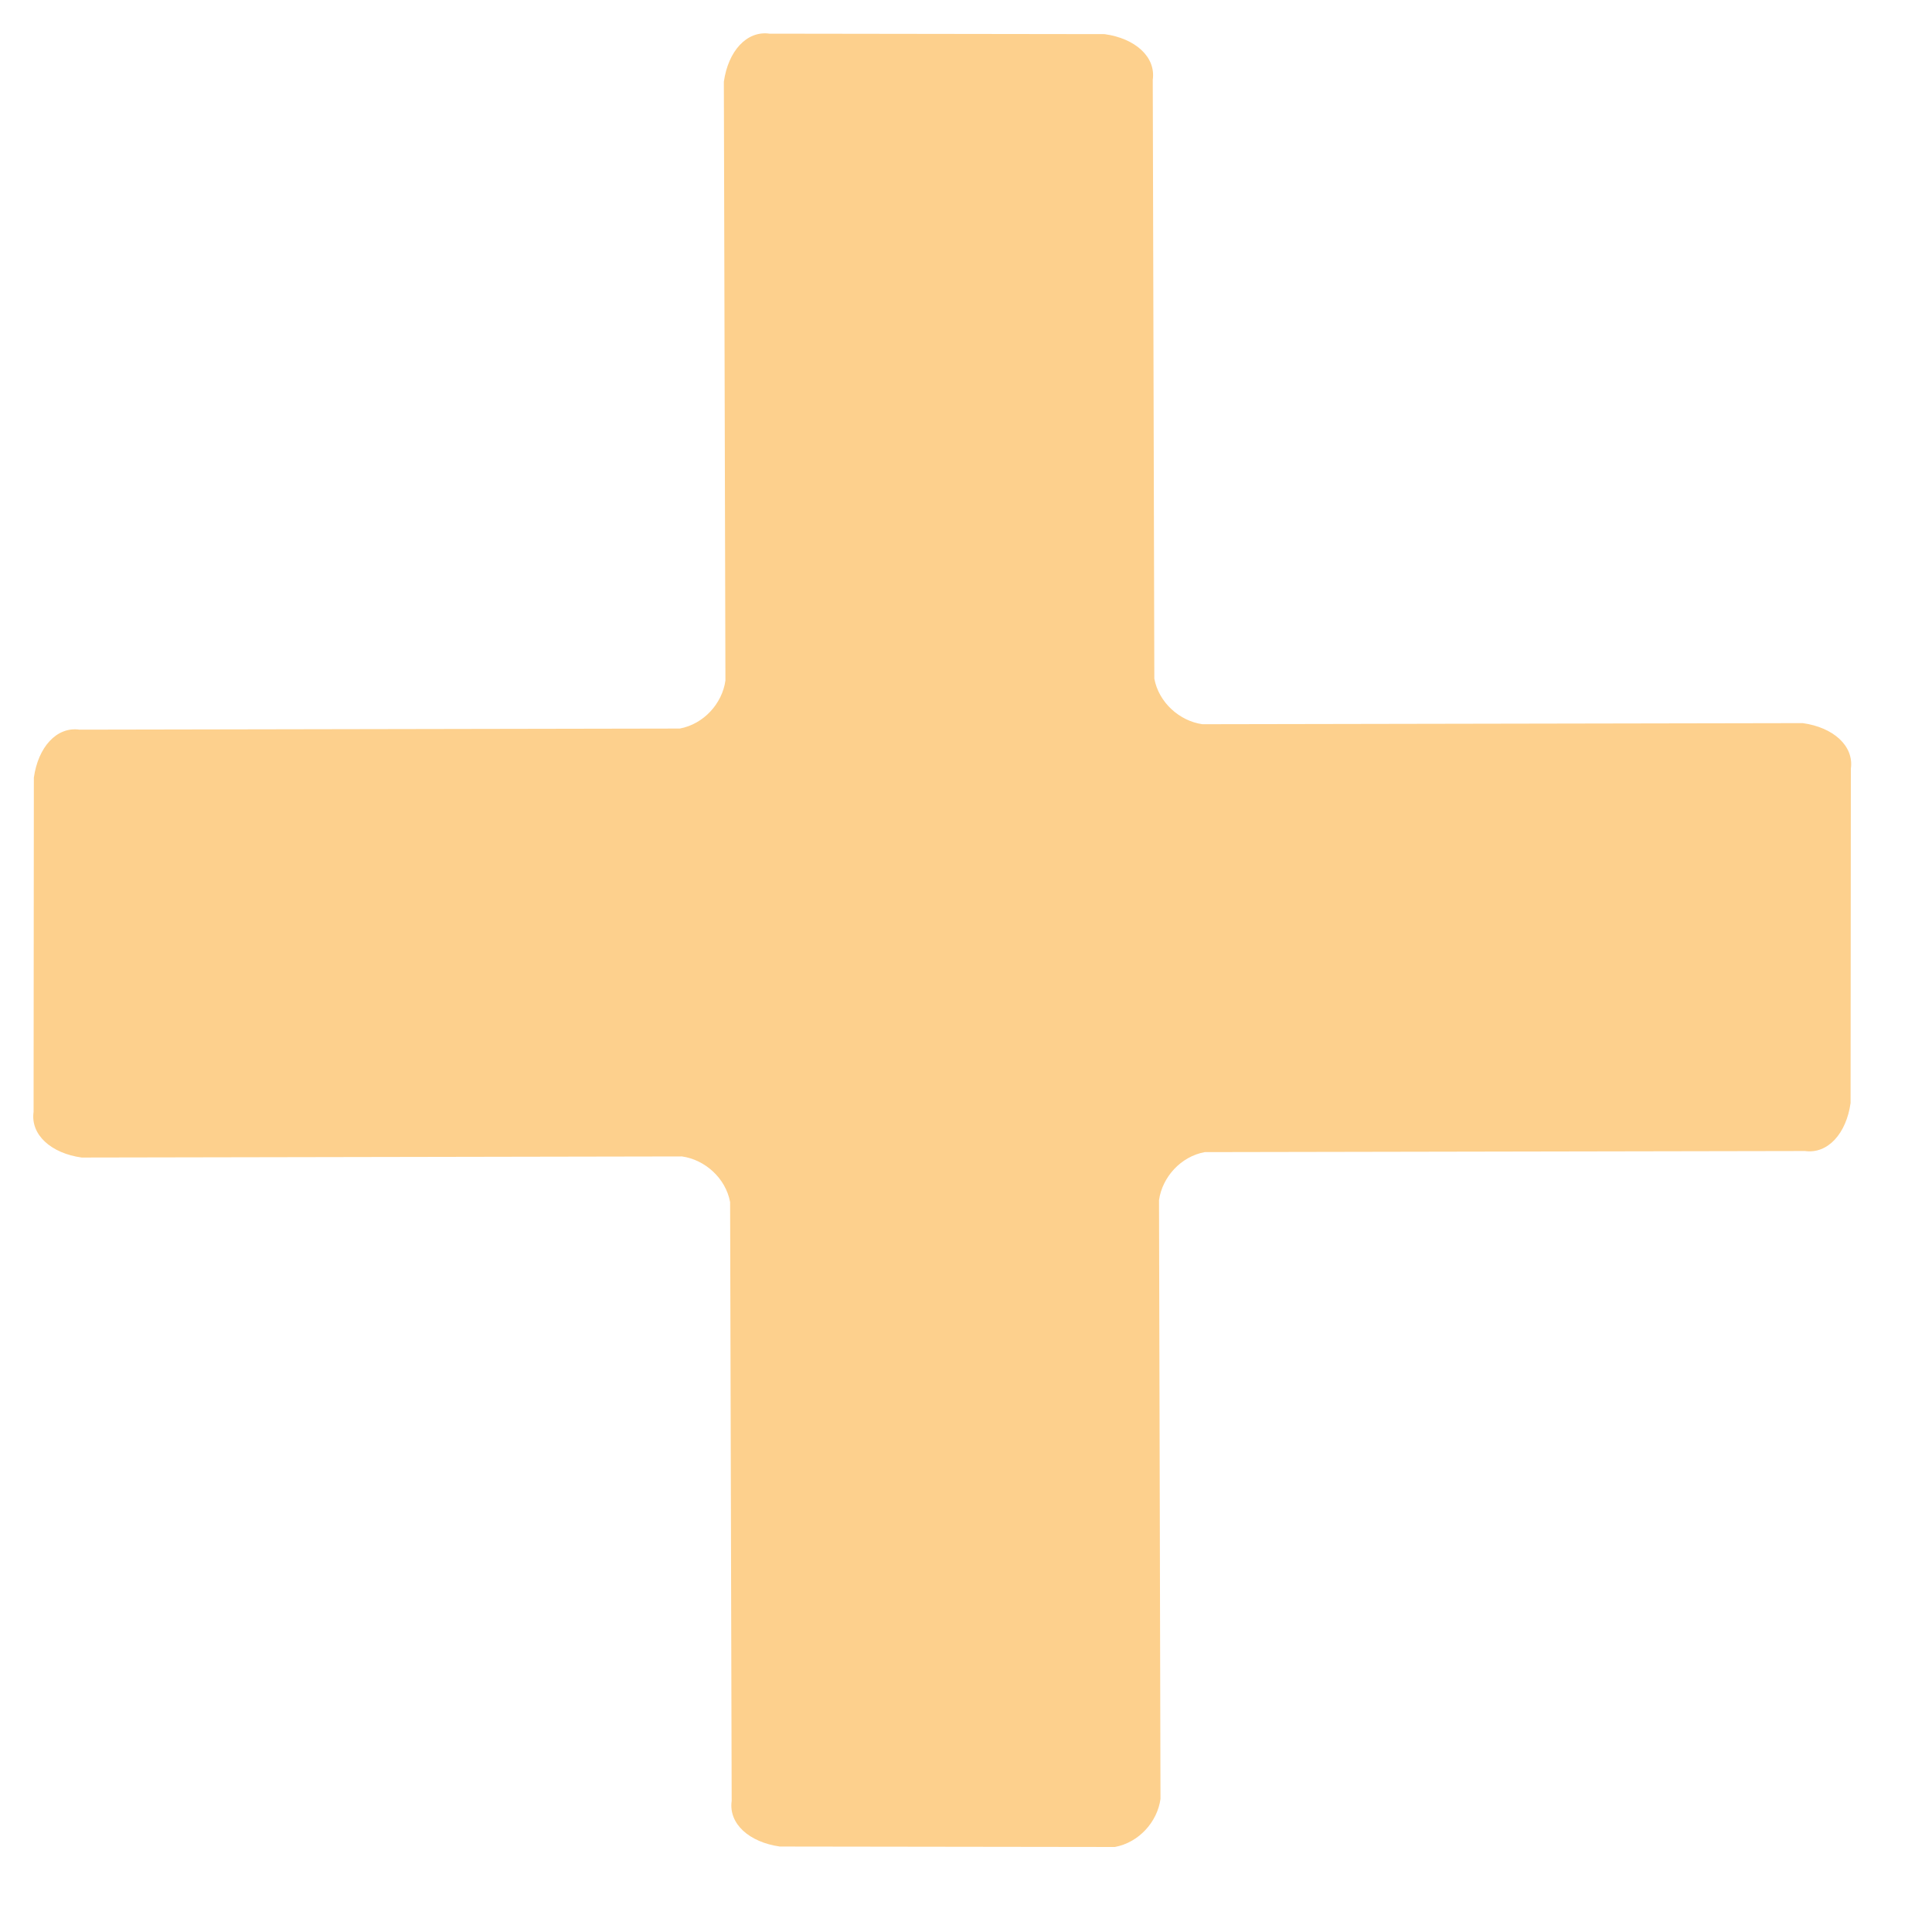
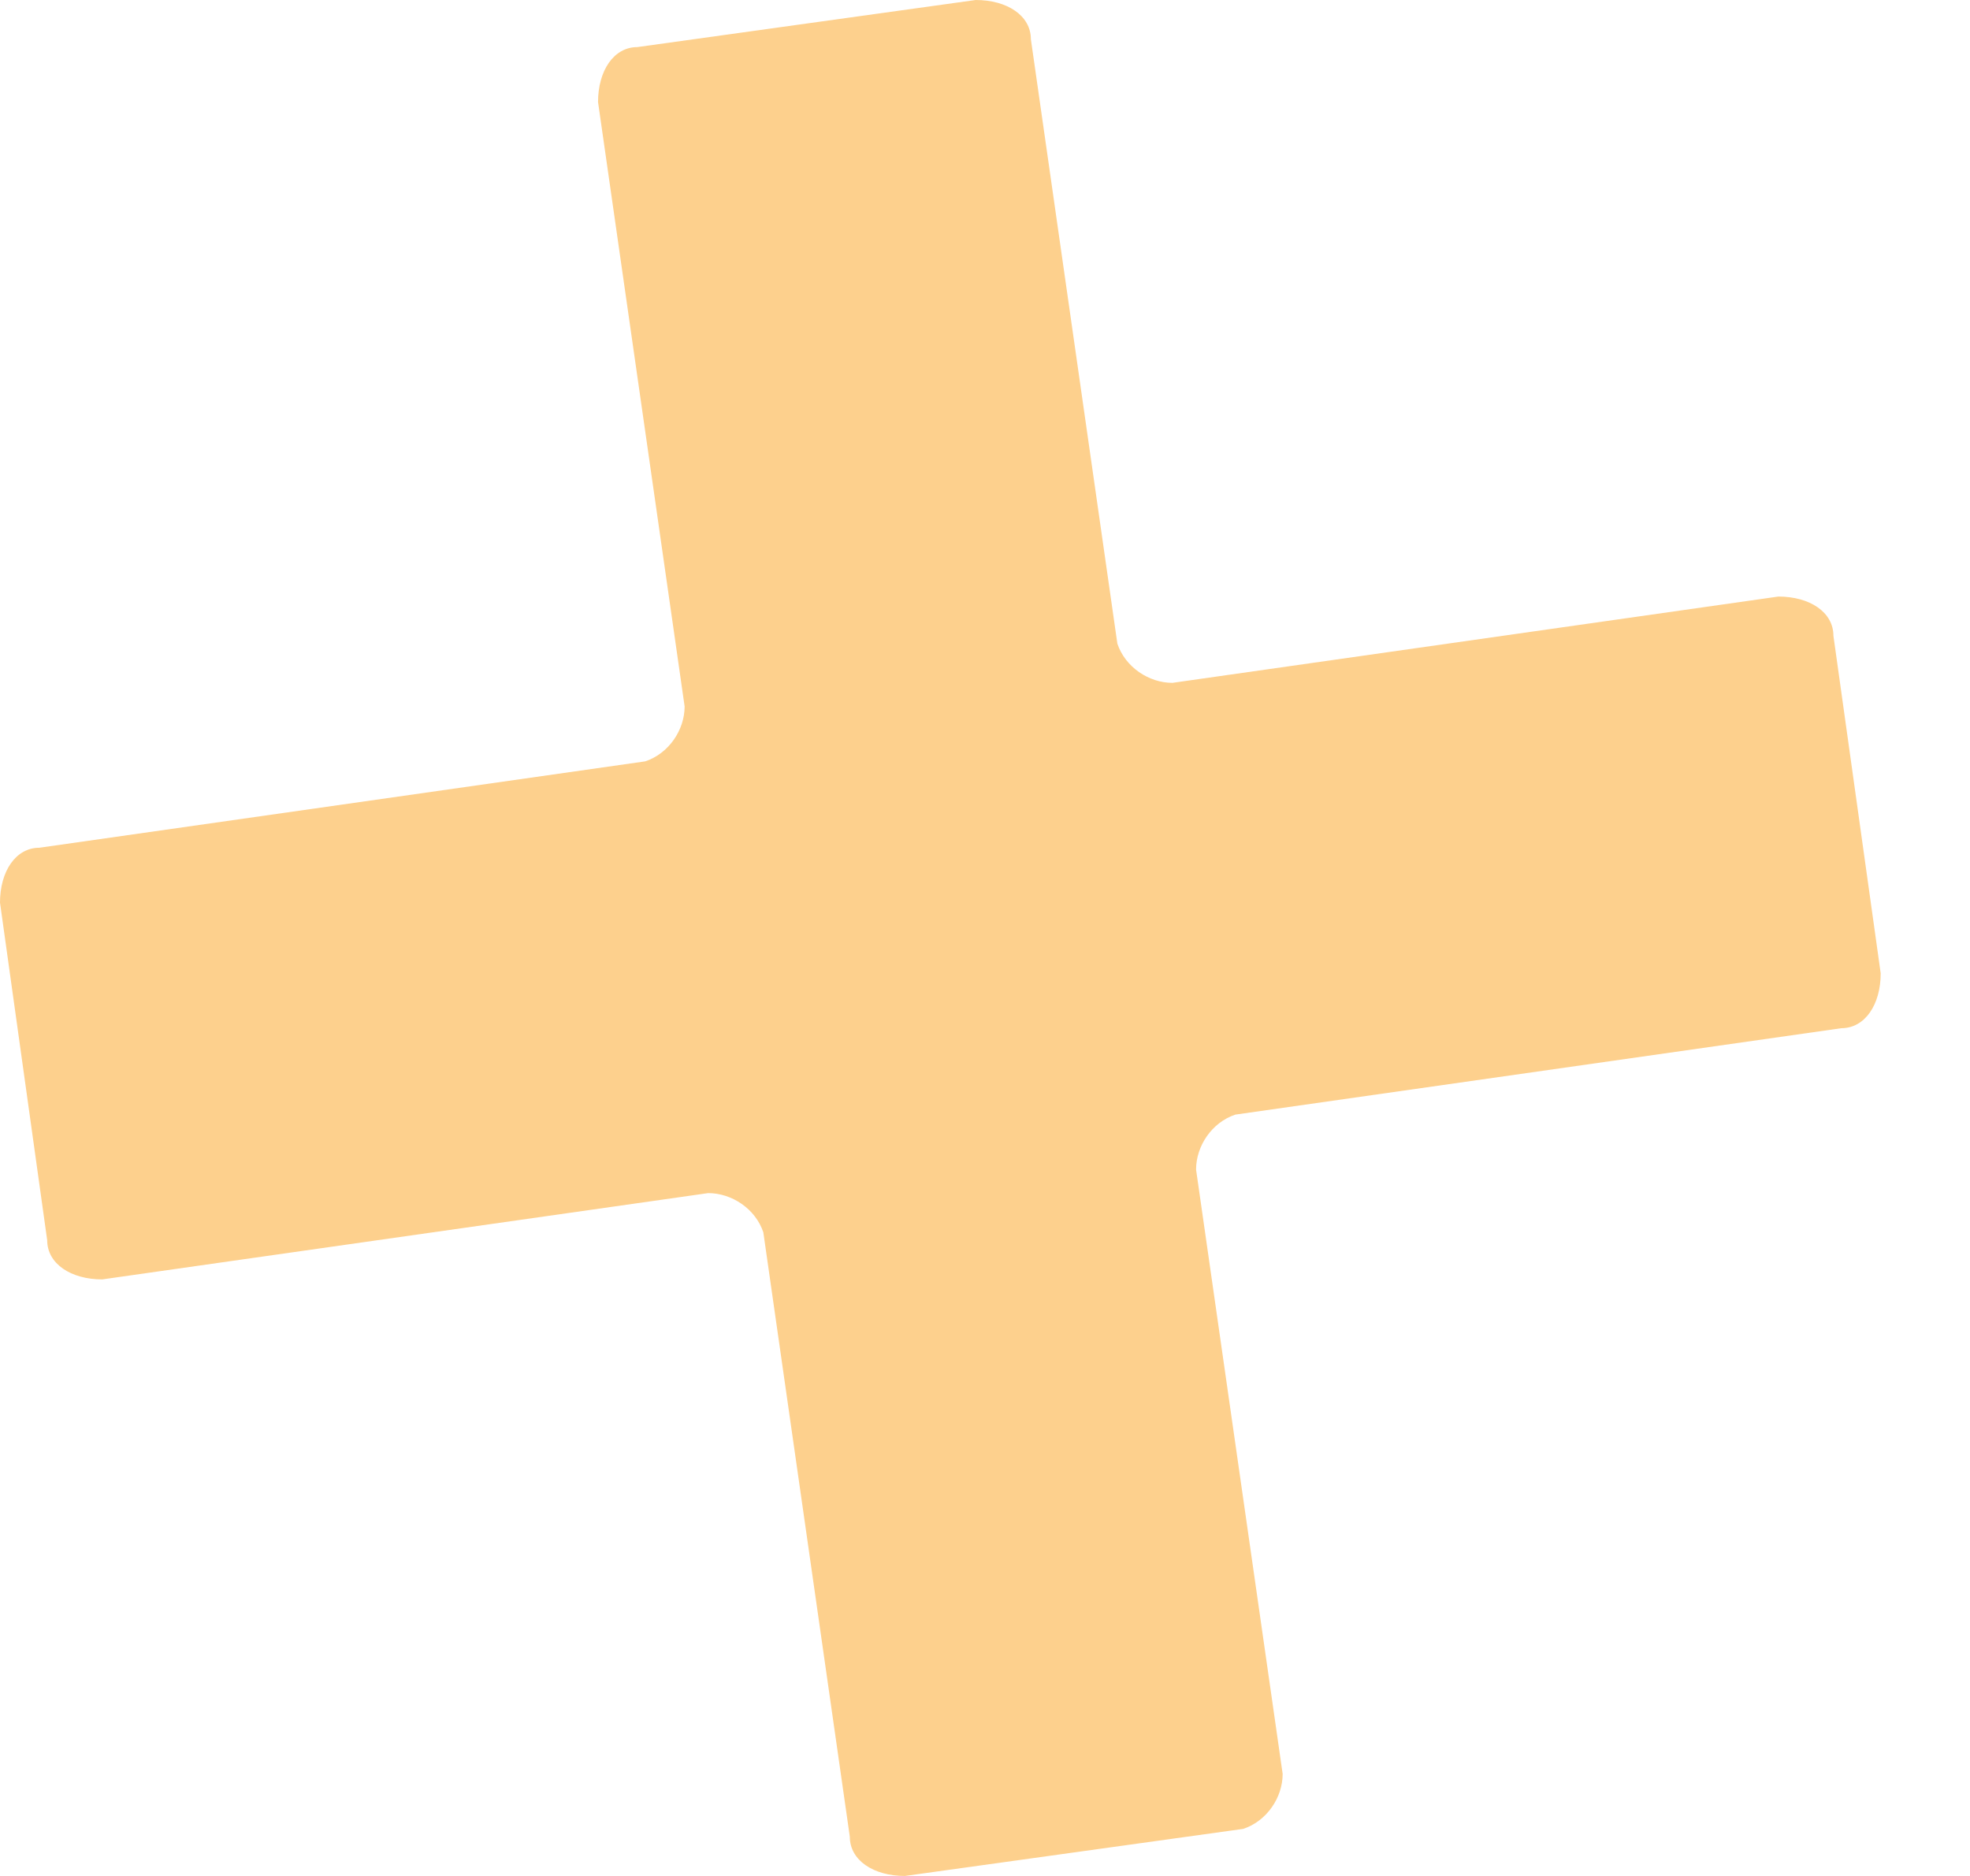
- <svg xmlns="http://www.w3.org/2000/svg" width="21" height="21" viewBox="0 0 21 21" fill="none">
-   <path d="M12.614 19.554L12.598 13.045C12.633 12.796 12.834 12.571 13.095 12.523L19.619 12.511C19.868 12.546 20.069 12.32 20.115 11.989L20.118 8.356C20.153 8.107 19.927 7.906 19.595 7.86L13.07 7.872C12.821 7.837 12.595 7.636 12.547 7.376L12.53 0.867C12.565 0.618 12.339 0.417 12.007 0.371L8.365 0.366C8.116 0.331 7.915 0.556 7.868 0.888L7.885 7.397C7.851 7.646 7.649 7.871 7.389 7.919L0.864 7.931C0.615 7.896 0.414 8.122 0.368 8.453L0.365 12.086C0.33 12.335 0.556 12.536 0.888 12.582L7.413 12.57C7.662 12.605 7.888 12.806 7.936 13.066L7.953 19.575C7.918 19.824 8.144 20.024 8.476 20.071L12.118 20.076C12.379 20.028 12.58 19.803 12.614 19.554Z" fill="#FDD08D" />
+ <svg xmlns="http://www.w3.org/2000/svg" width="21" height="20" viewBox="0 0 21 20" fill="none">
+   <path d="M13.673 18.912L12.75 12.469C12.75 12.218 12.918 11.966 13.169 11.883L19.628 10.962C19.88 10.962 20.048 10.711 20.048 10.377L19.544 6.778C19.544 6.527 19.293 6.36 18.957 6.36L12.498 7.28C12.247 7.28 11.995 7.113 11.911 6.862L10.989 0.418C10.989 0.167 10.737 0 10.401 0L6.794 0.502C6.543 0.502 6.375 0.753 6.375 1.088L7.298 7.531C7.298 7.782 7.13 8.033 6.878 8.117L0.419 9.038C0.168 9.038 0 9.289 0 9.623L0.503 13.222C0.503 13.473 0.755 13.64 1.09 13.64L7.549 12.72C7.801 12.72 8.053 12.887 8.137 13.138L9.059 19.582C9.059 19.833 9.311 20 9.646 20L13.253 19.498C13.505 19.414 13.673 19.163 13.673 18.912Z" fill="#FDD08D" />
</svg>
